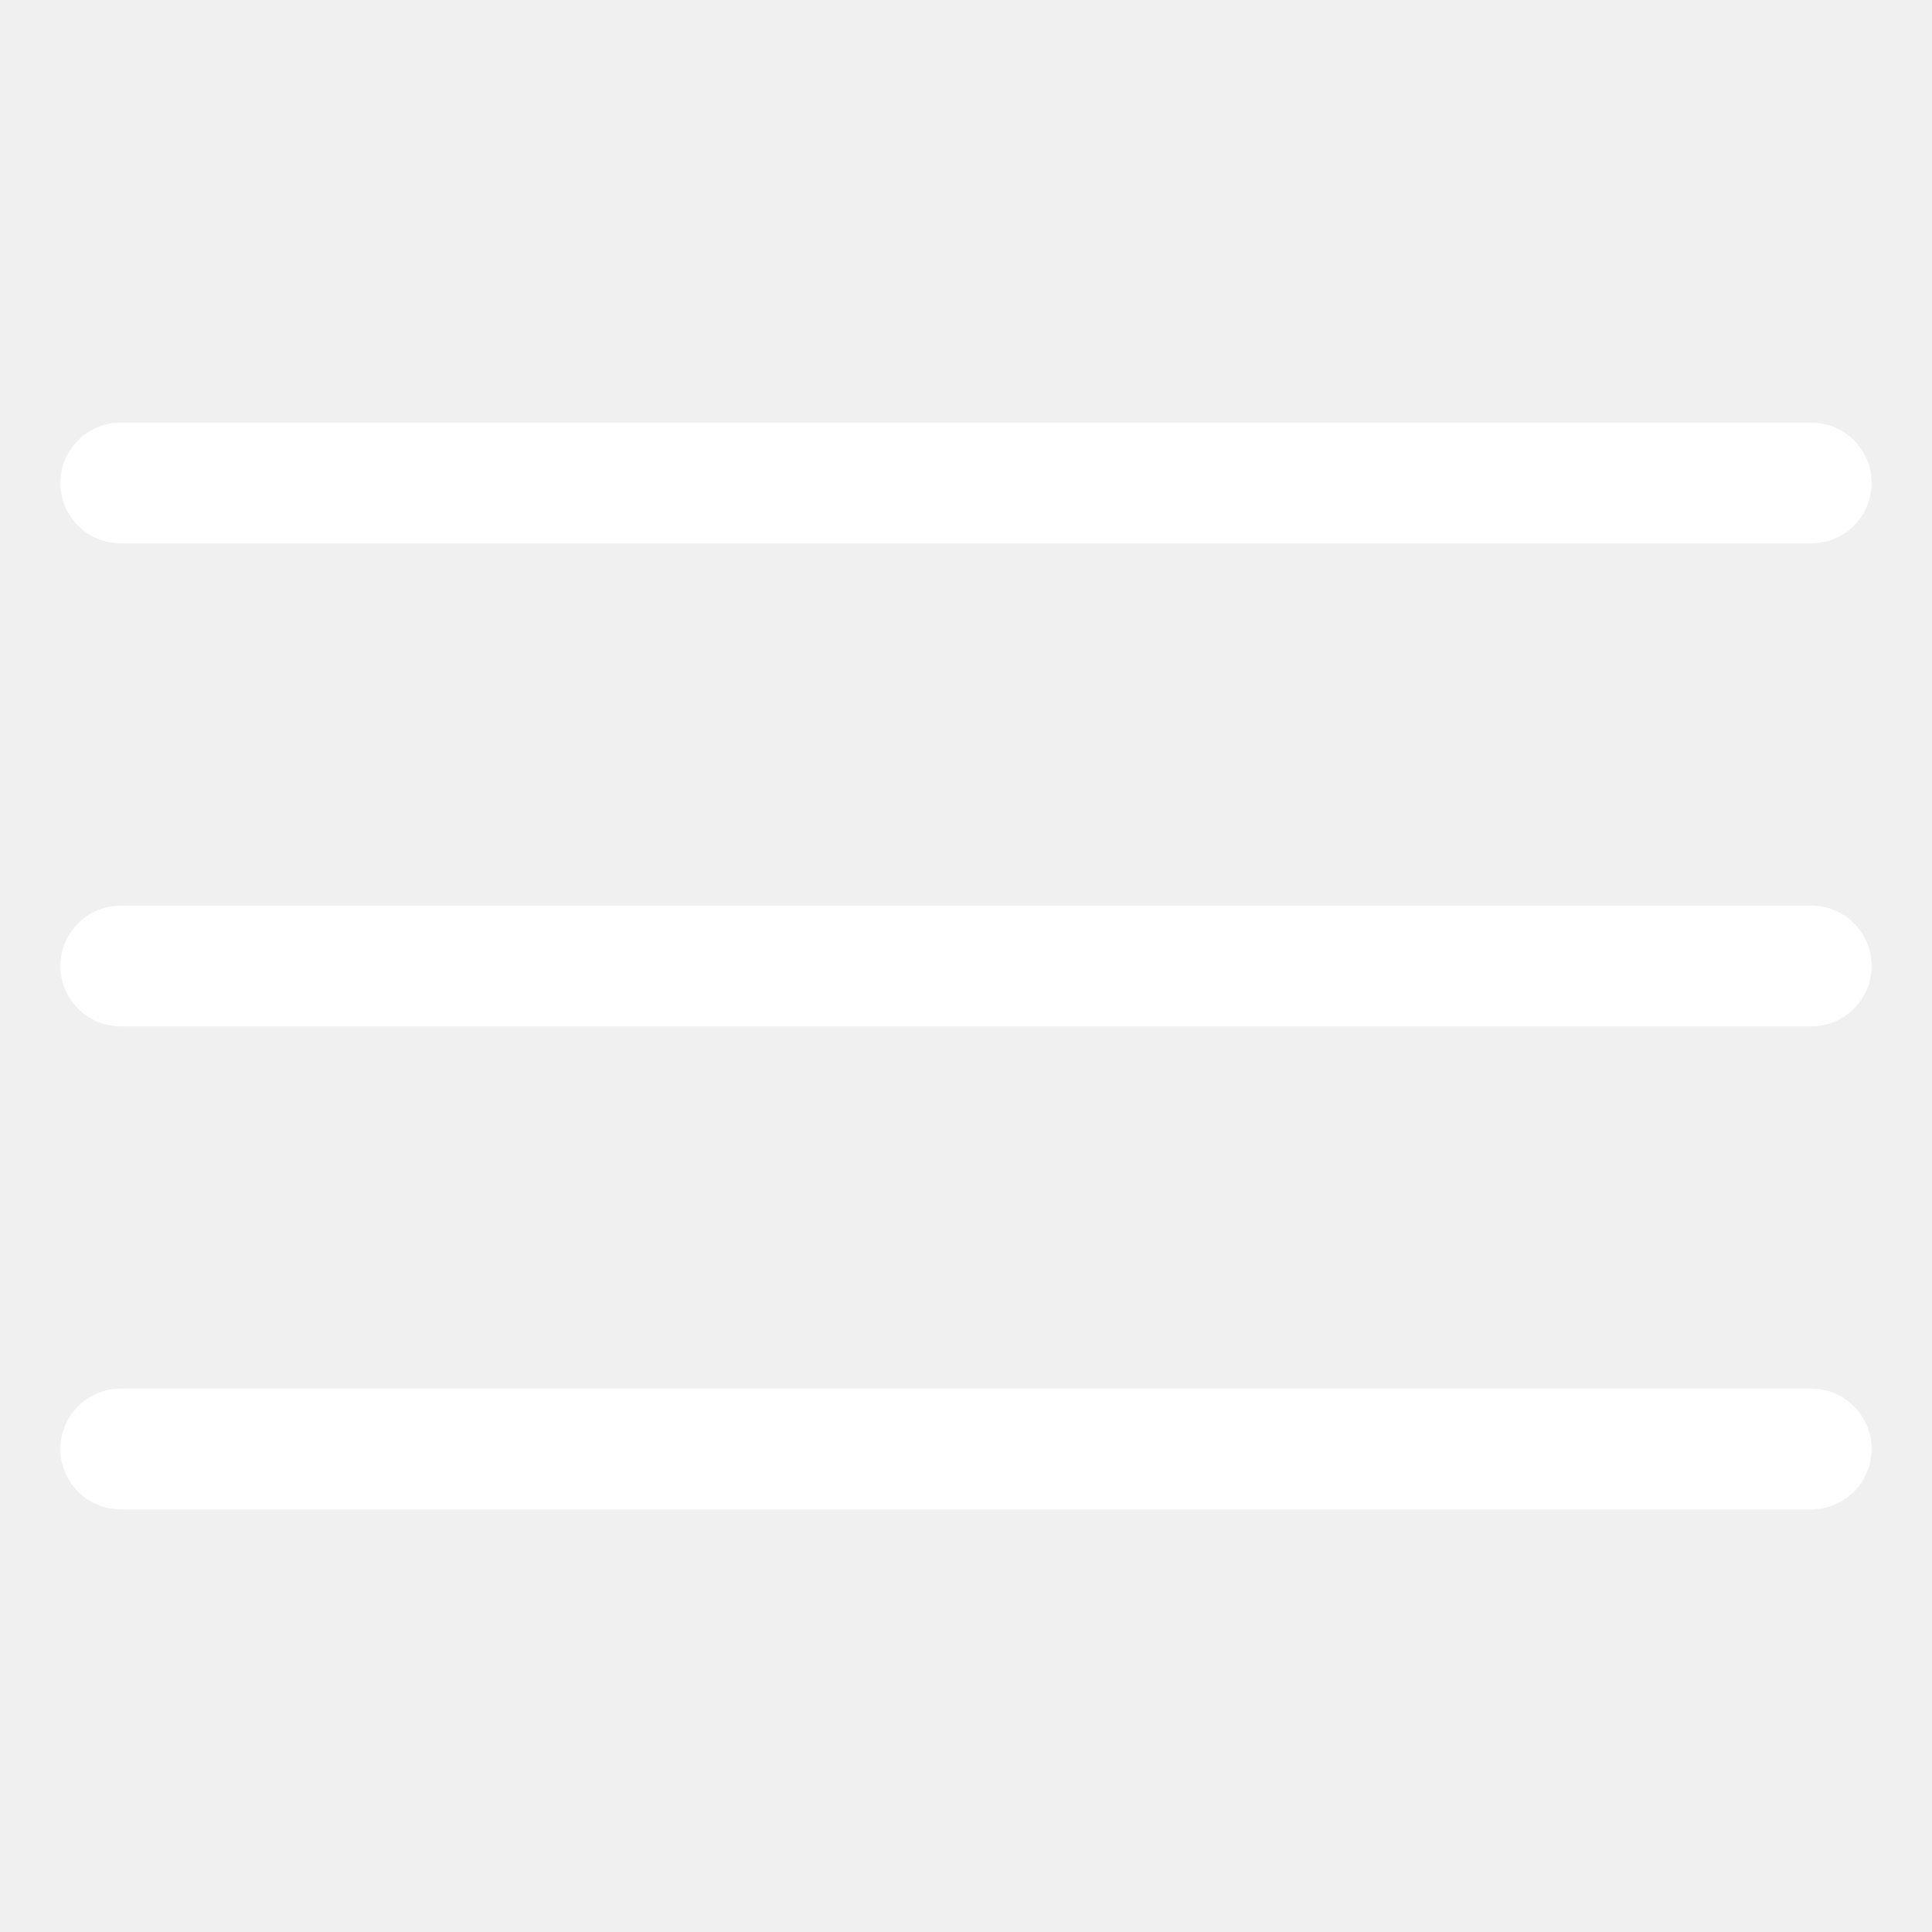
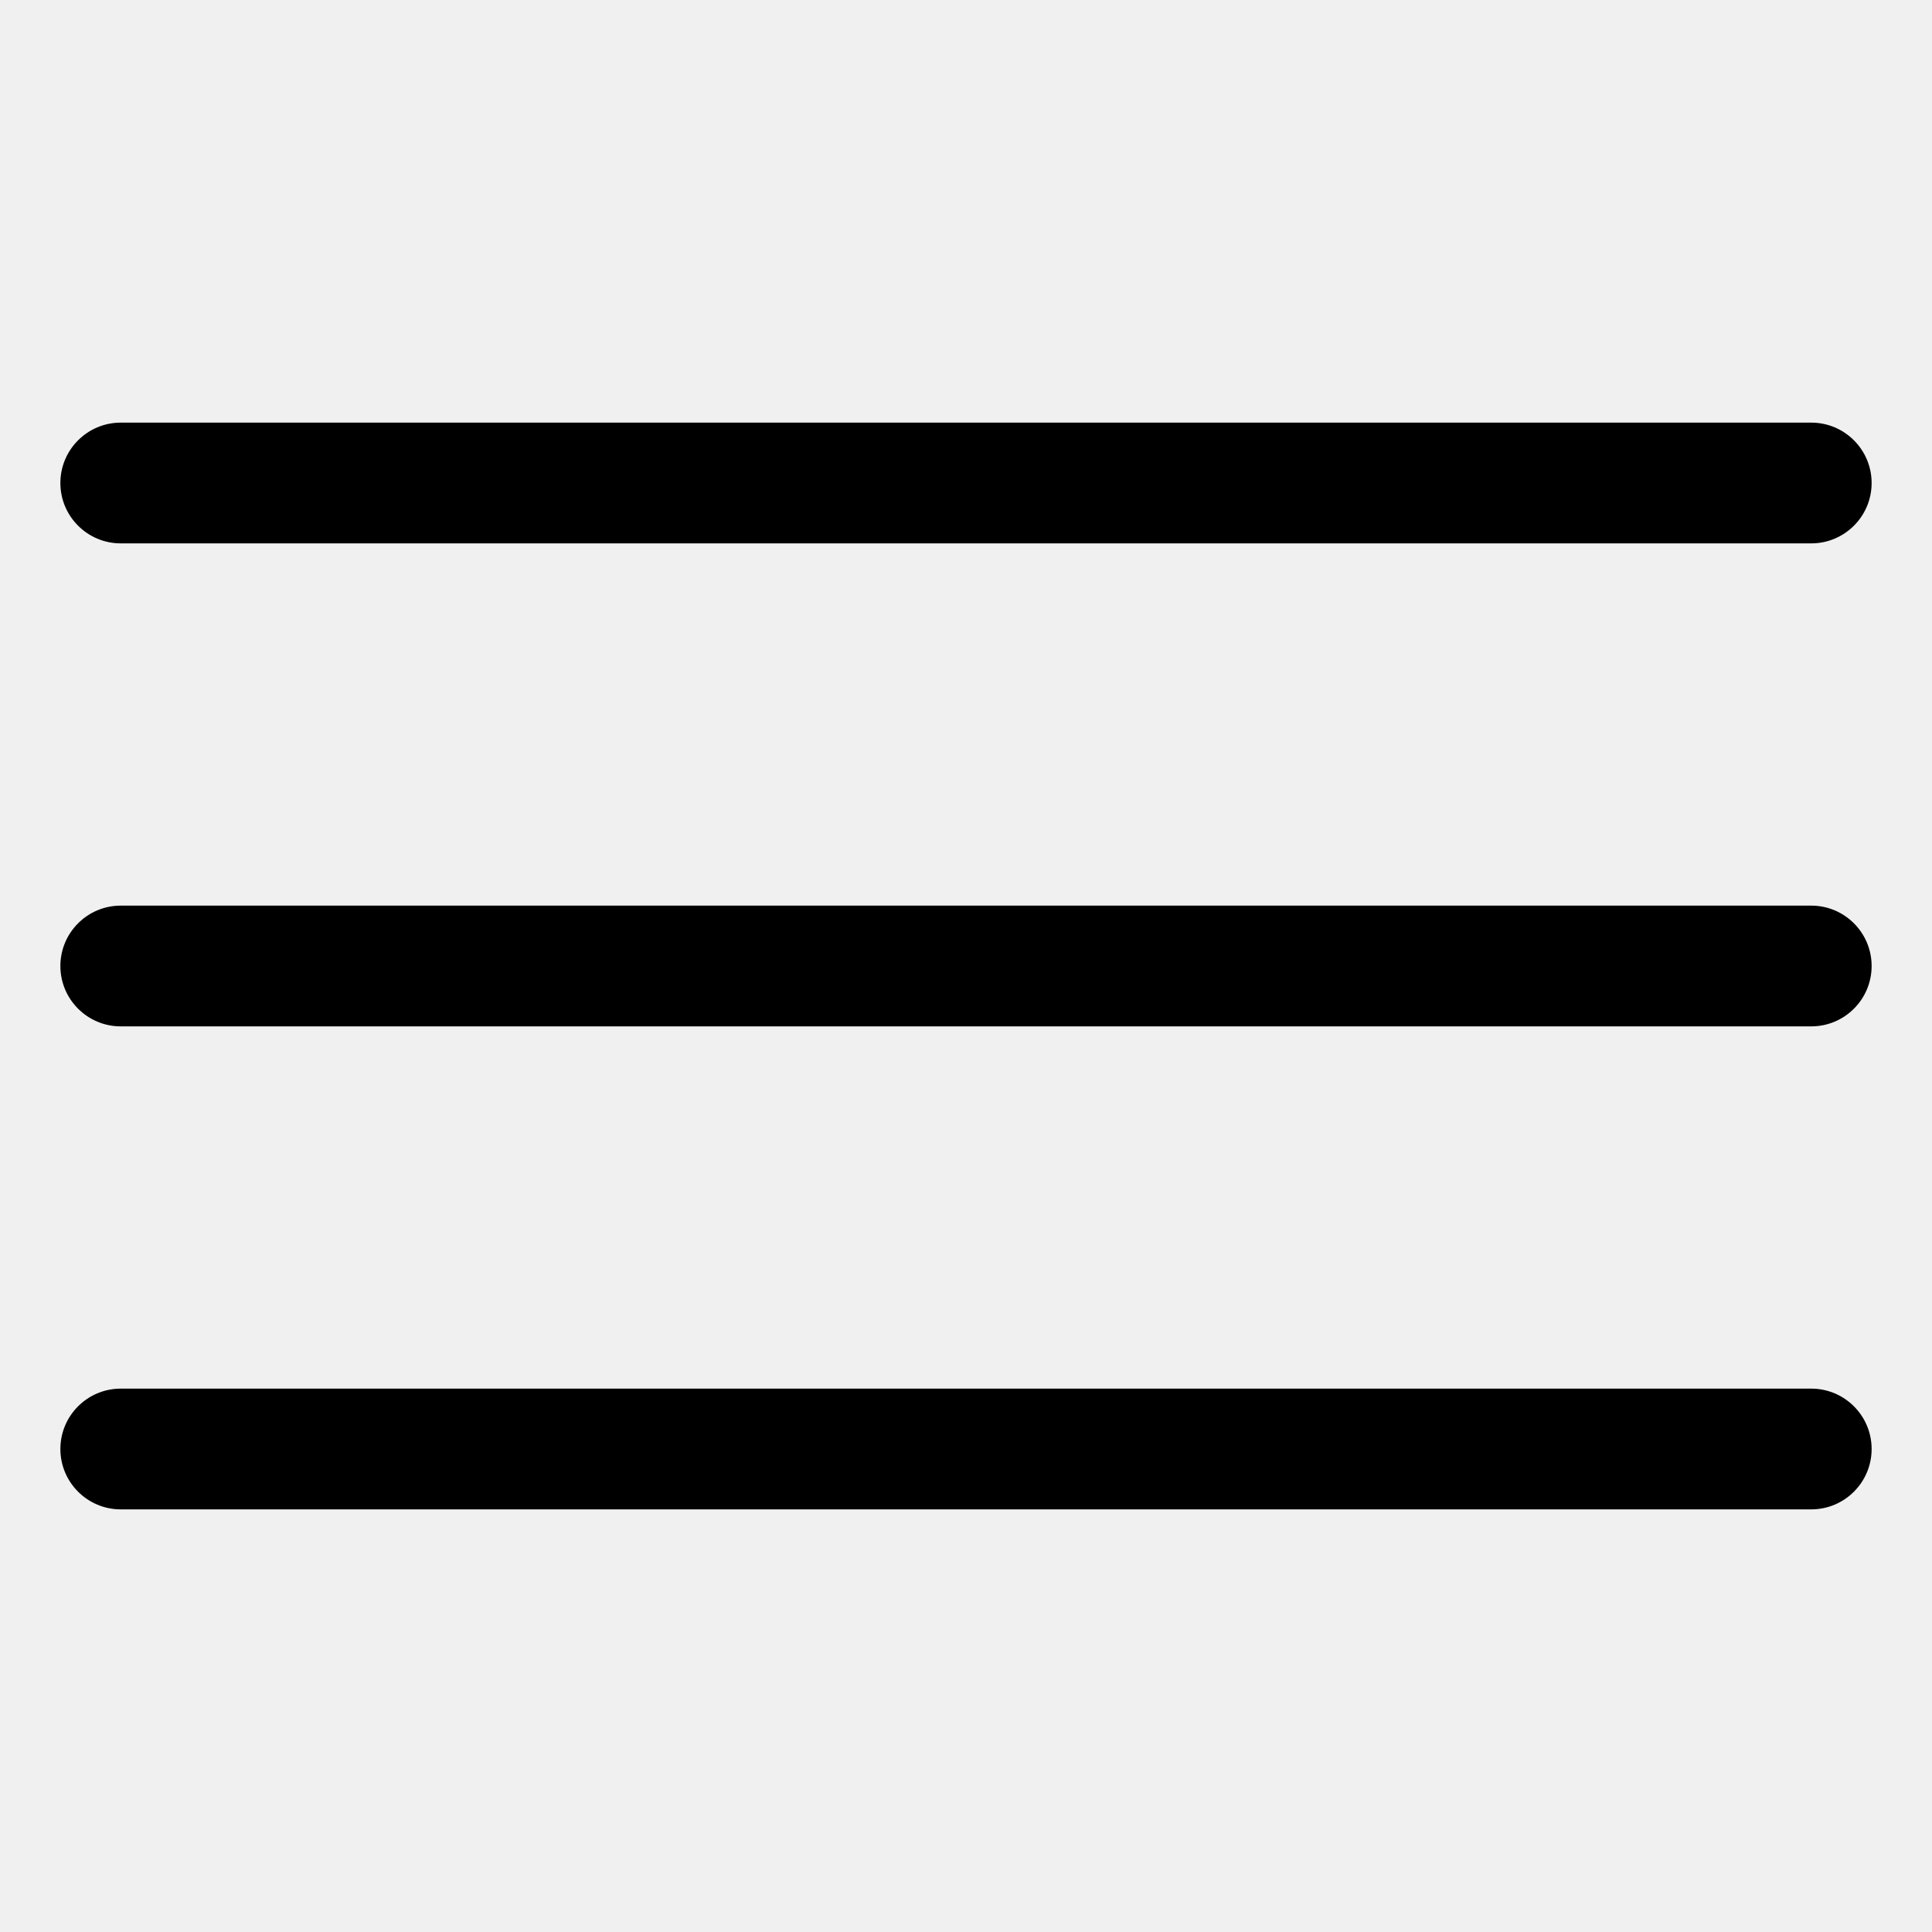
<svg xmlns="http://www.w3.org/2000/svg" width="24" height="24" viewBox="0 0 24 24" fill="none">
-   <path fill-rule="evenodd" clip-rule="evenodd" d="M0.75 6C0.75 5.586 1.086 5.25 1.5 5.25H22.5C22.914 5.25 23.25 5.586 23.25 6C23.25 6.414 22.914 6.75 22.5 6.75H1.5C1.086 6.75 0.75 6.414 0.75 6Z" fill="white" />
-   <path fill-rule="evenodd" clip-rule="evenodd" d="M0.75 12C0.75 11.586 1.086 11.25 1.5 11.25H22.5C22.914 11.25 23.25 11.586 23.25 12C23.25 12.414 22.914 12.75 22.5 12.75H1.5C1.086 12.75 0.75 12.414 0.75 12Z" fill="white" />
-   <path fill-rule="evenodd" clip-rule="evenodd" d="M0.75 18C0.75 17.586 1.086 17.25 1.5 17.25H22.5C22.914 17.25 23.25 17.586 23.25 18C23.25 18.414 22.914 18.75 22.5 18.75H1.5C1.086 18.75 0.75 18.414 0.75 18Z" fill="white" />
+   <path fill-rule="evenodd" clip-rule="evenodd" d="M0.75 6C0.75 5.586 1.086 5.25 1.5 5.25H22.5C22.914 5.25 23.25 5.586 23.25 6C23.25 6.414 22.914 6.75 22.5 6.75H1.5C1.086 6.75 0.75 6.414 0.75 6Z" fill="currentColor" />
+   <path fill-rule="evenodd" clip-rule="evenodd" d="M0.75 12C0.75 11.586 1.086 11.25 1.5 11.25H22.5C22.914 11.25 23.25 11.586 23.25 12C23.25 12.414 22.914 12.75 22.5 12.75H1.5C1.086 12.75 0.75 12.414 0.75 12Z" fill="currentColor" />
+   <path fill-rule="evenodd" clip-rule="evenodd" d="M0.75 18C0.75 17.586 1.086 17.25 1.5 17.25H22.5C22.914 17.25 23.25 17.586 23.25 18C23.25 18.414 22.914 18.75 22.5 18.75H1.5C1.086 18.75 0.75 18.414 0.75 18Z" fill="currentColor" />
</svg>
